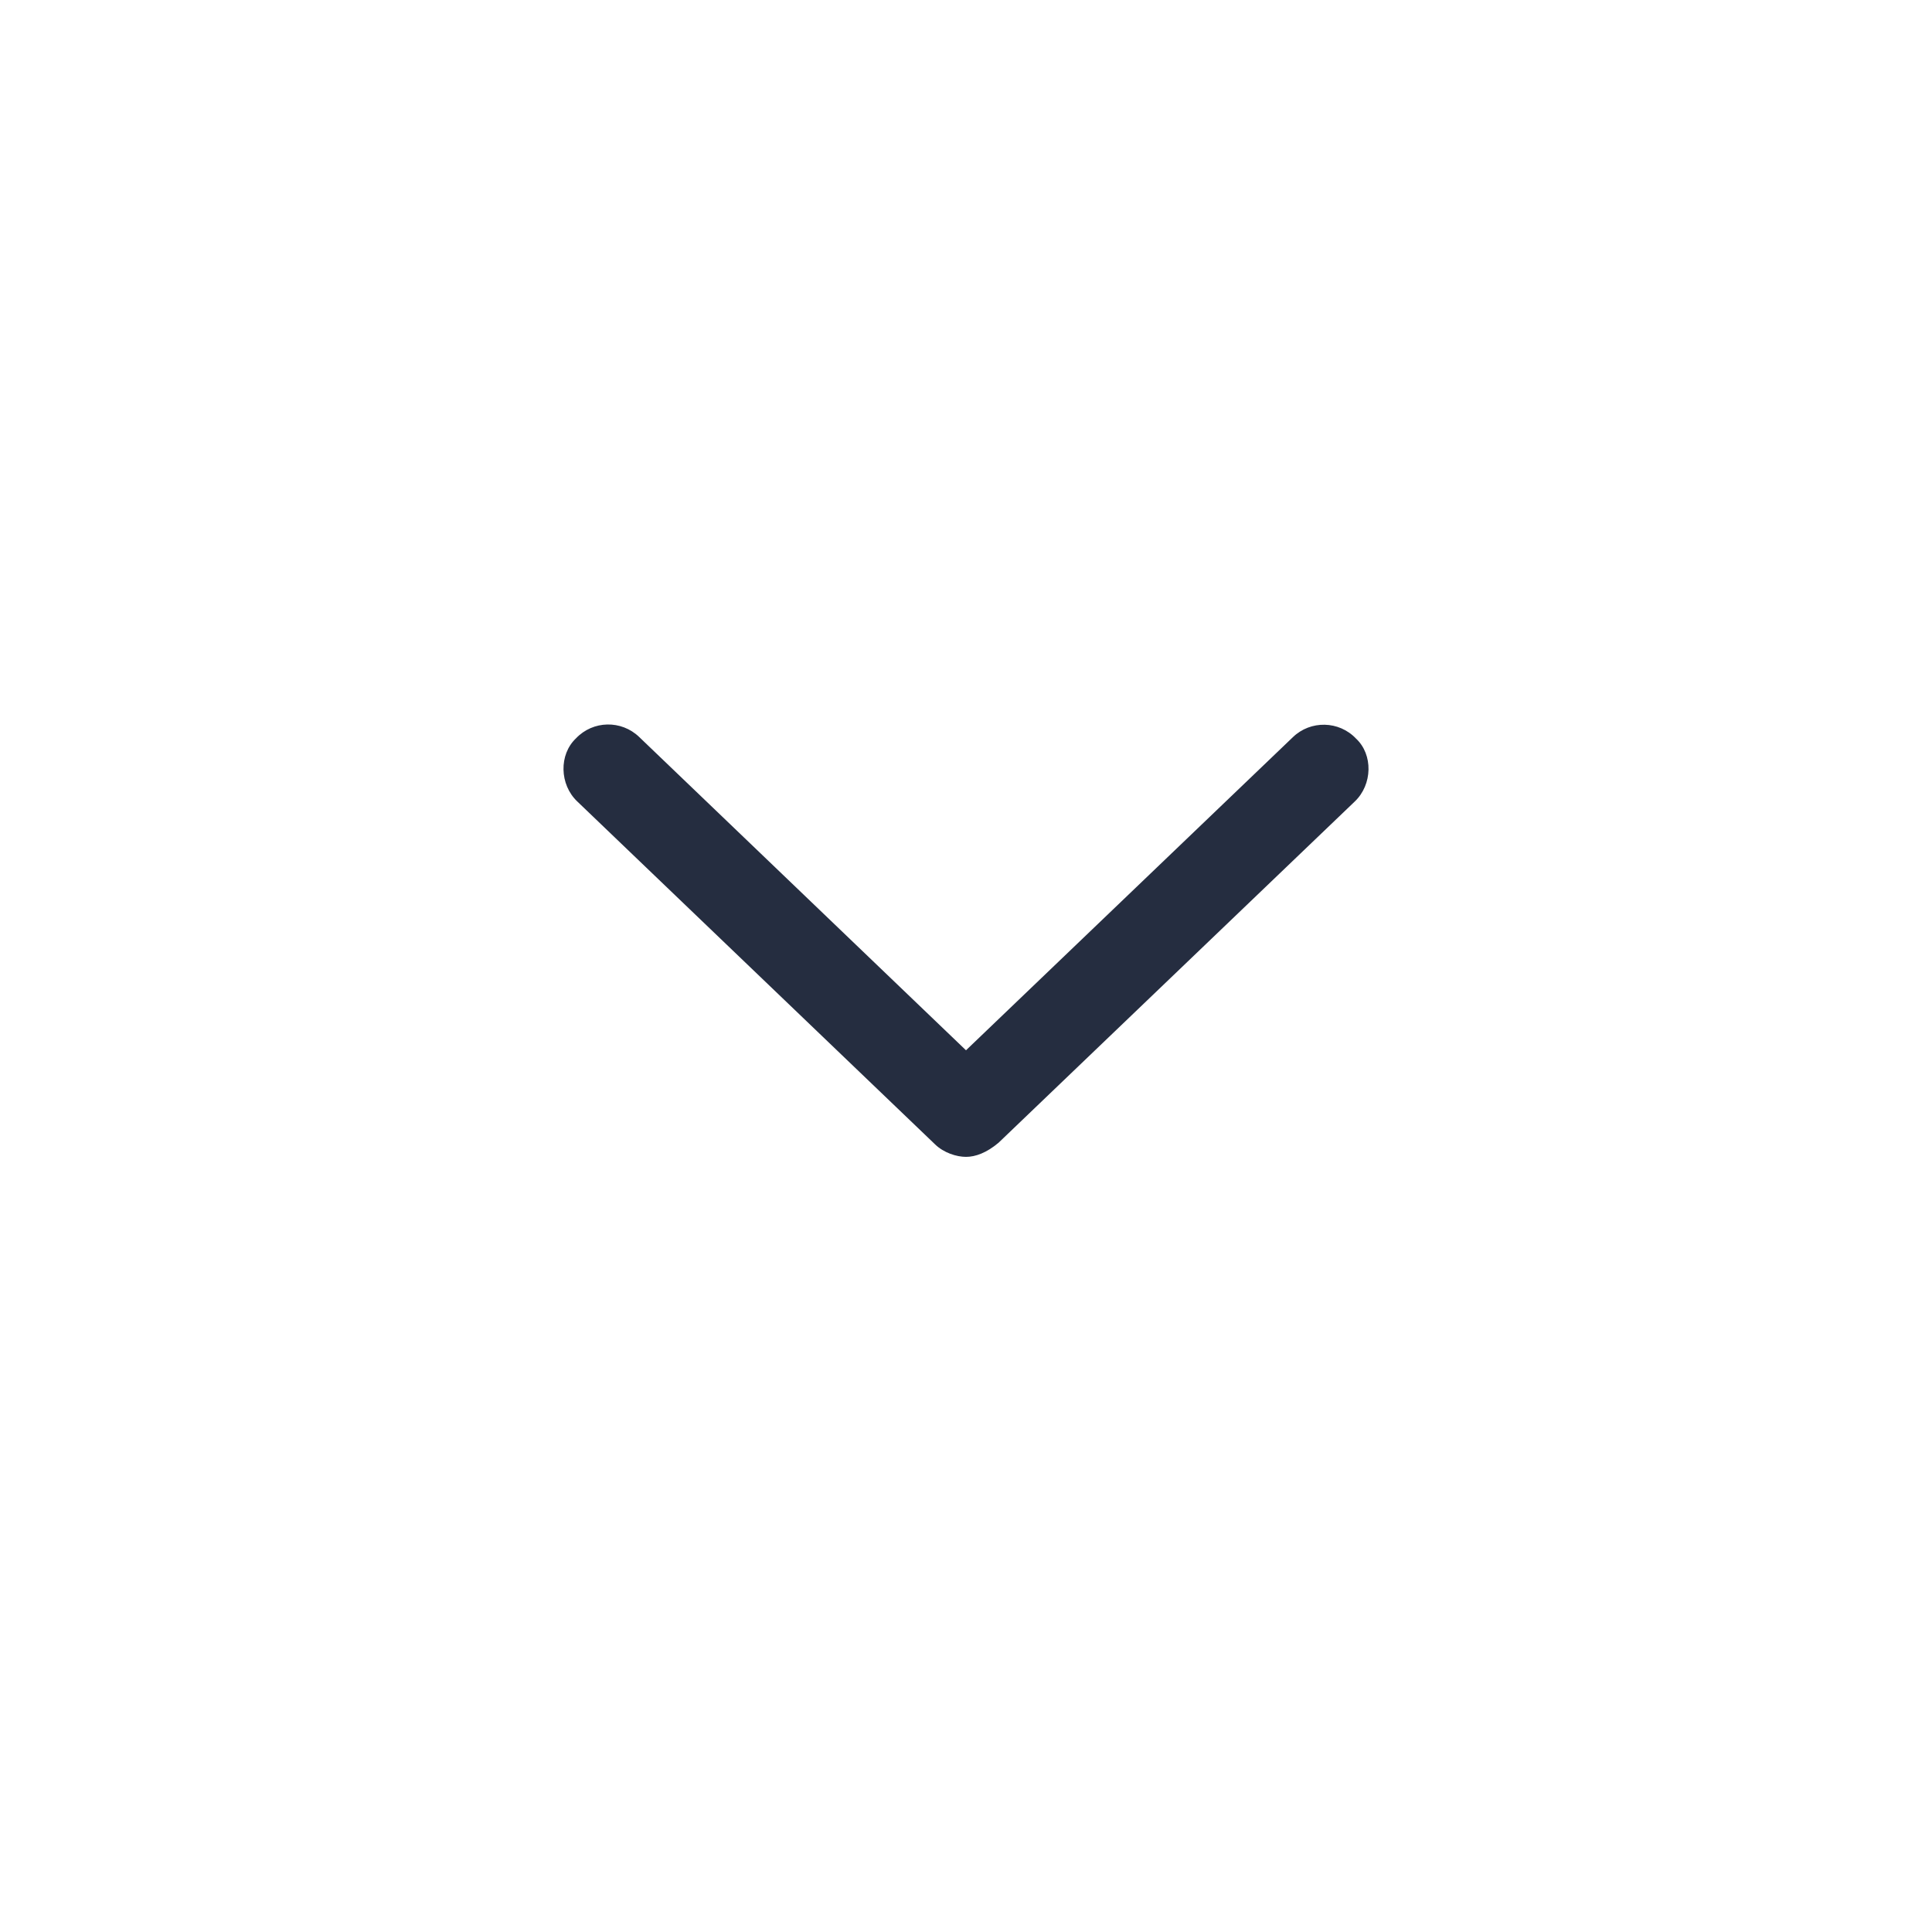
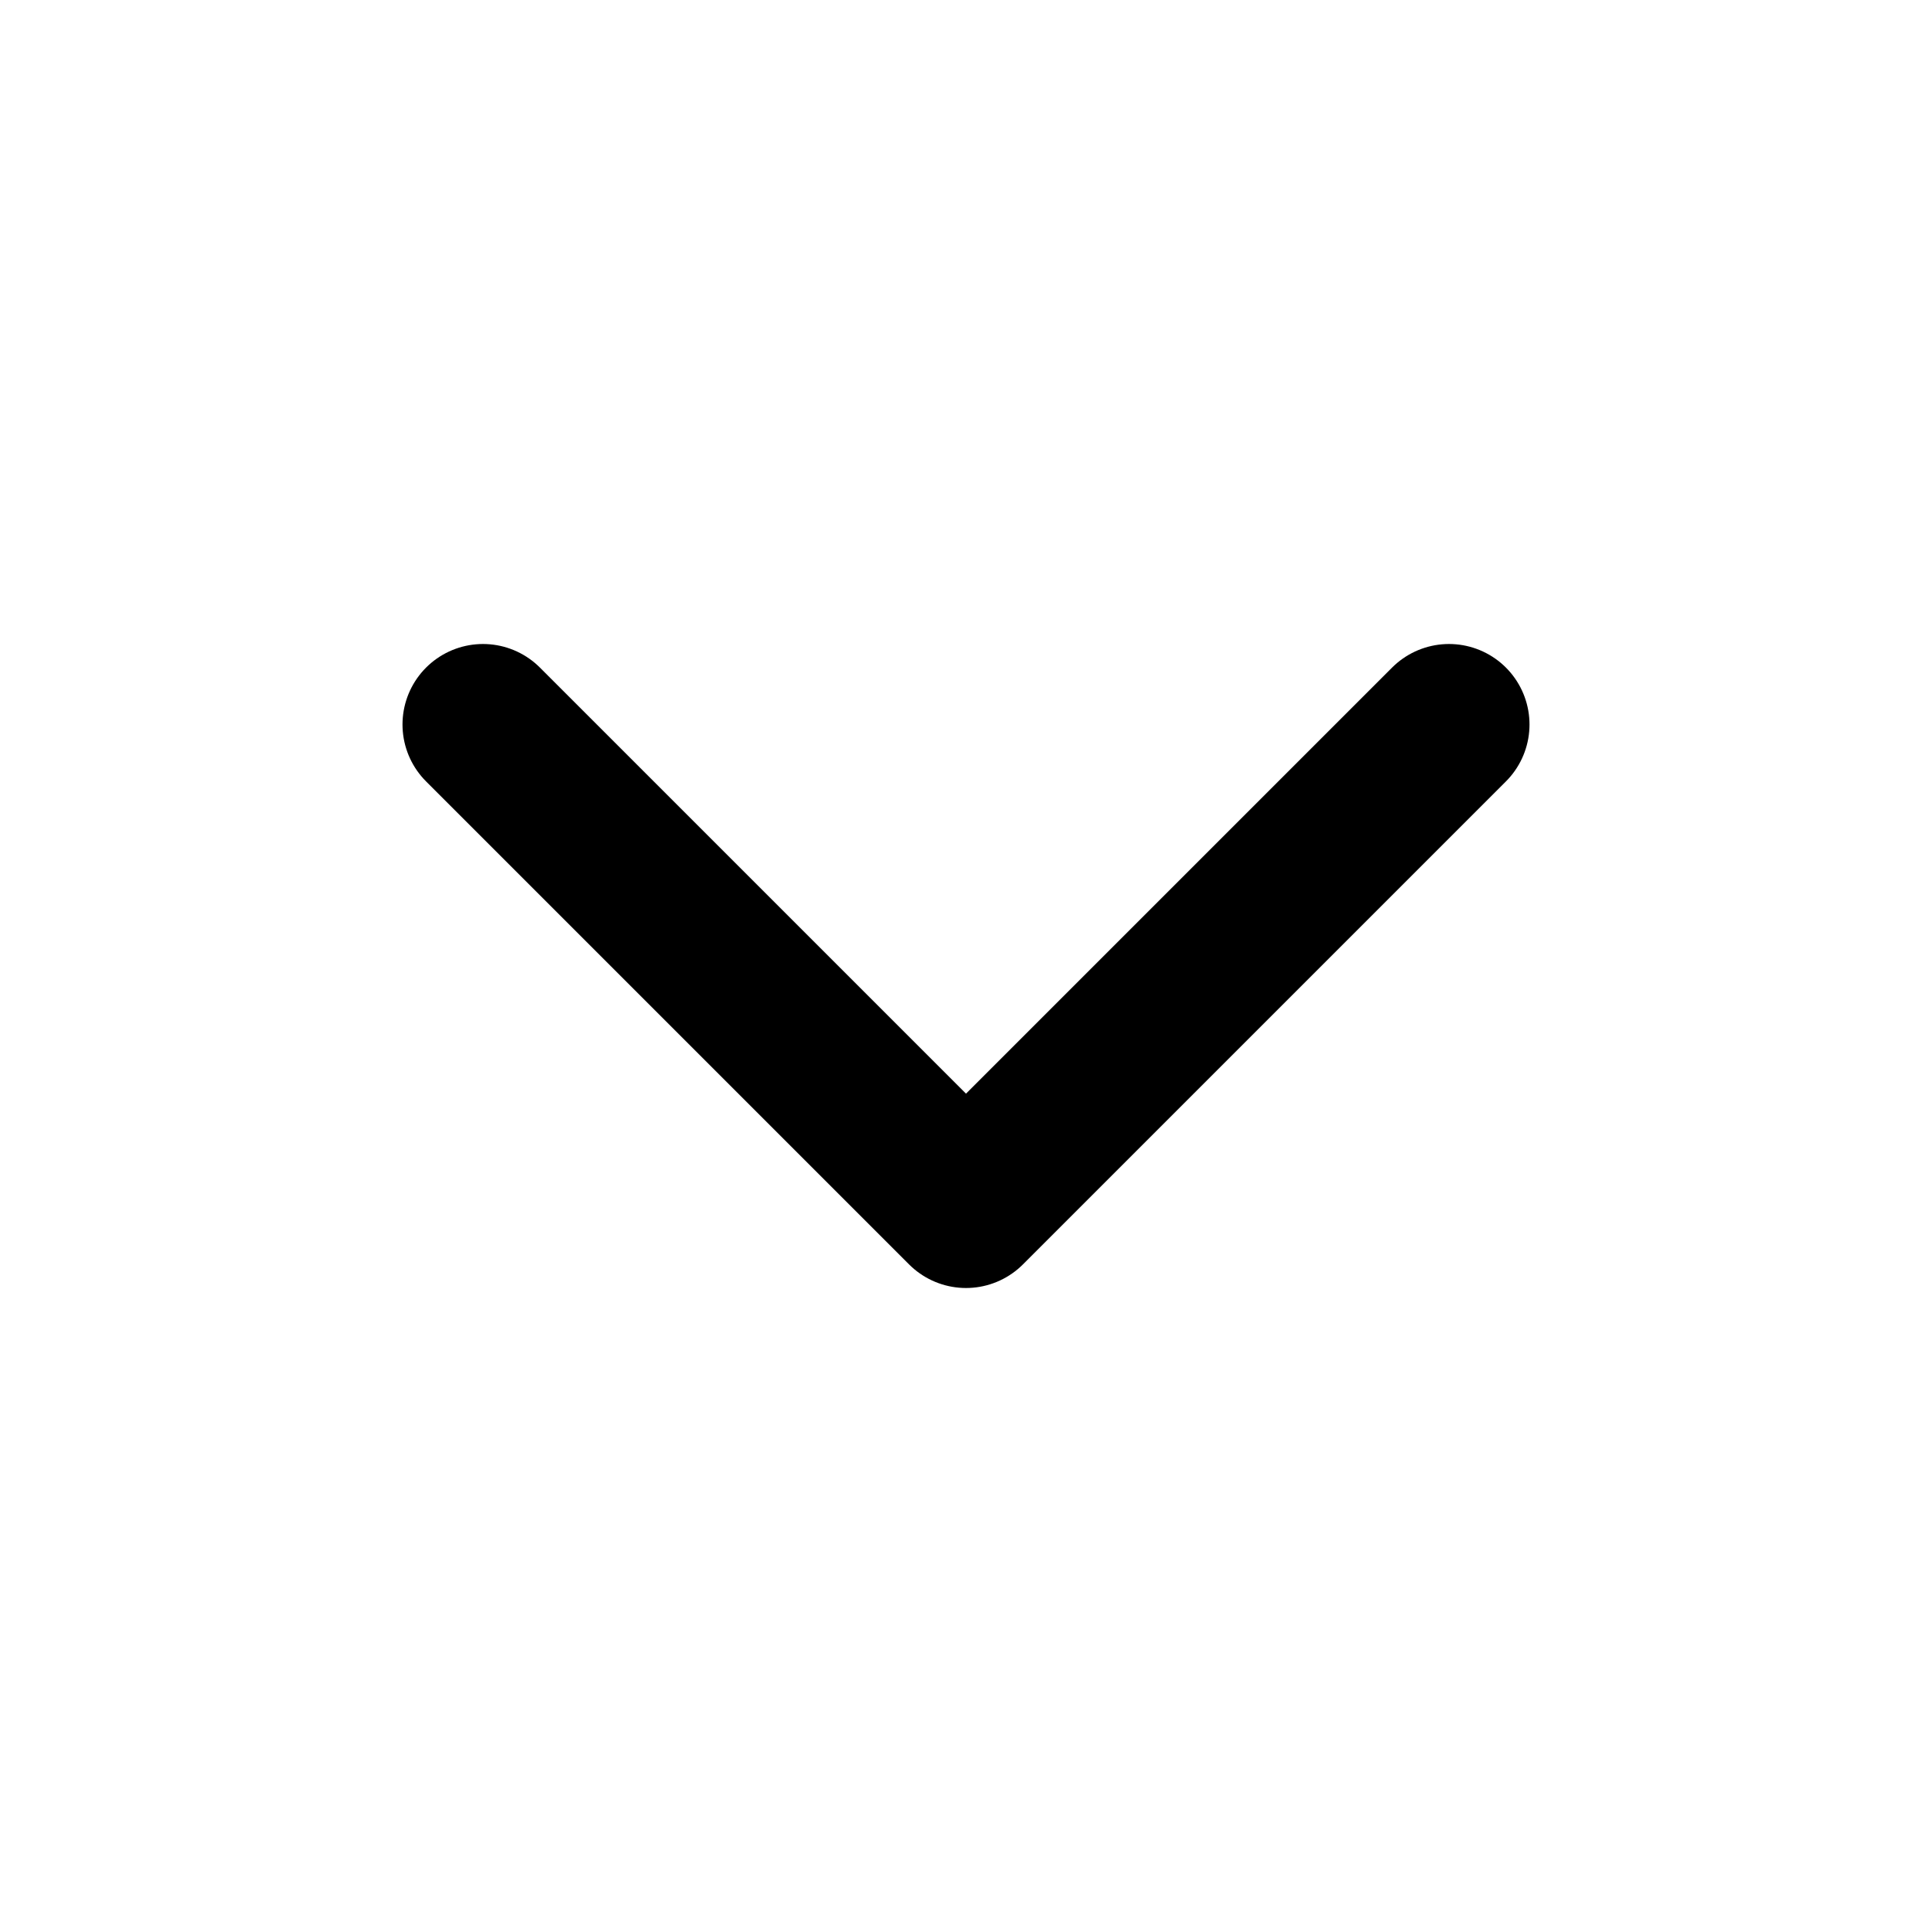
- <svg xmlns="http://www.w3.org/2000/svg" width="24" height="24" viewBox="0 0 24 24" fill="none">
-   <path d="M16.829 9.957L12.405 14.195C12.257 14.32 12.118 14.371 12 14.371C11.882 14.371 11.723 14.32 11.616 14.216L7.172 9.957C6.949 9.746 6.942 9.373 7.155 9.172C7.366 8.949 7.719 8.942 7.94 9.155L12 13.047L16.06 9.158C16.28 8.945 16.634 8.952 16.845 9.175C17.058 9.373 17.051 9.746 16.829 9.957Z" fill="#252D40" />
+ <svg xmlns="http://www.w3.org/2000/svg" width="24" height="24" viewBox="0 0 24 24">
+   <g fill="none" stroke="currentColor" stroke-width="2" stroke-linecap="round" stroke-linejoin="round">
+     <path d="m6 9 6 6 6-6" />
+   </g>
</svg>
